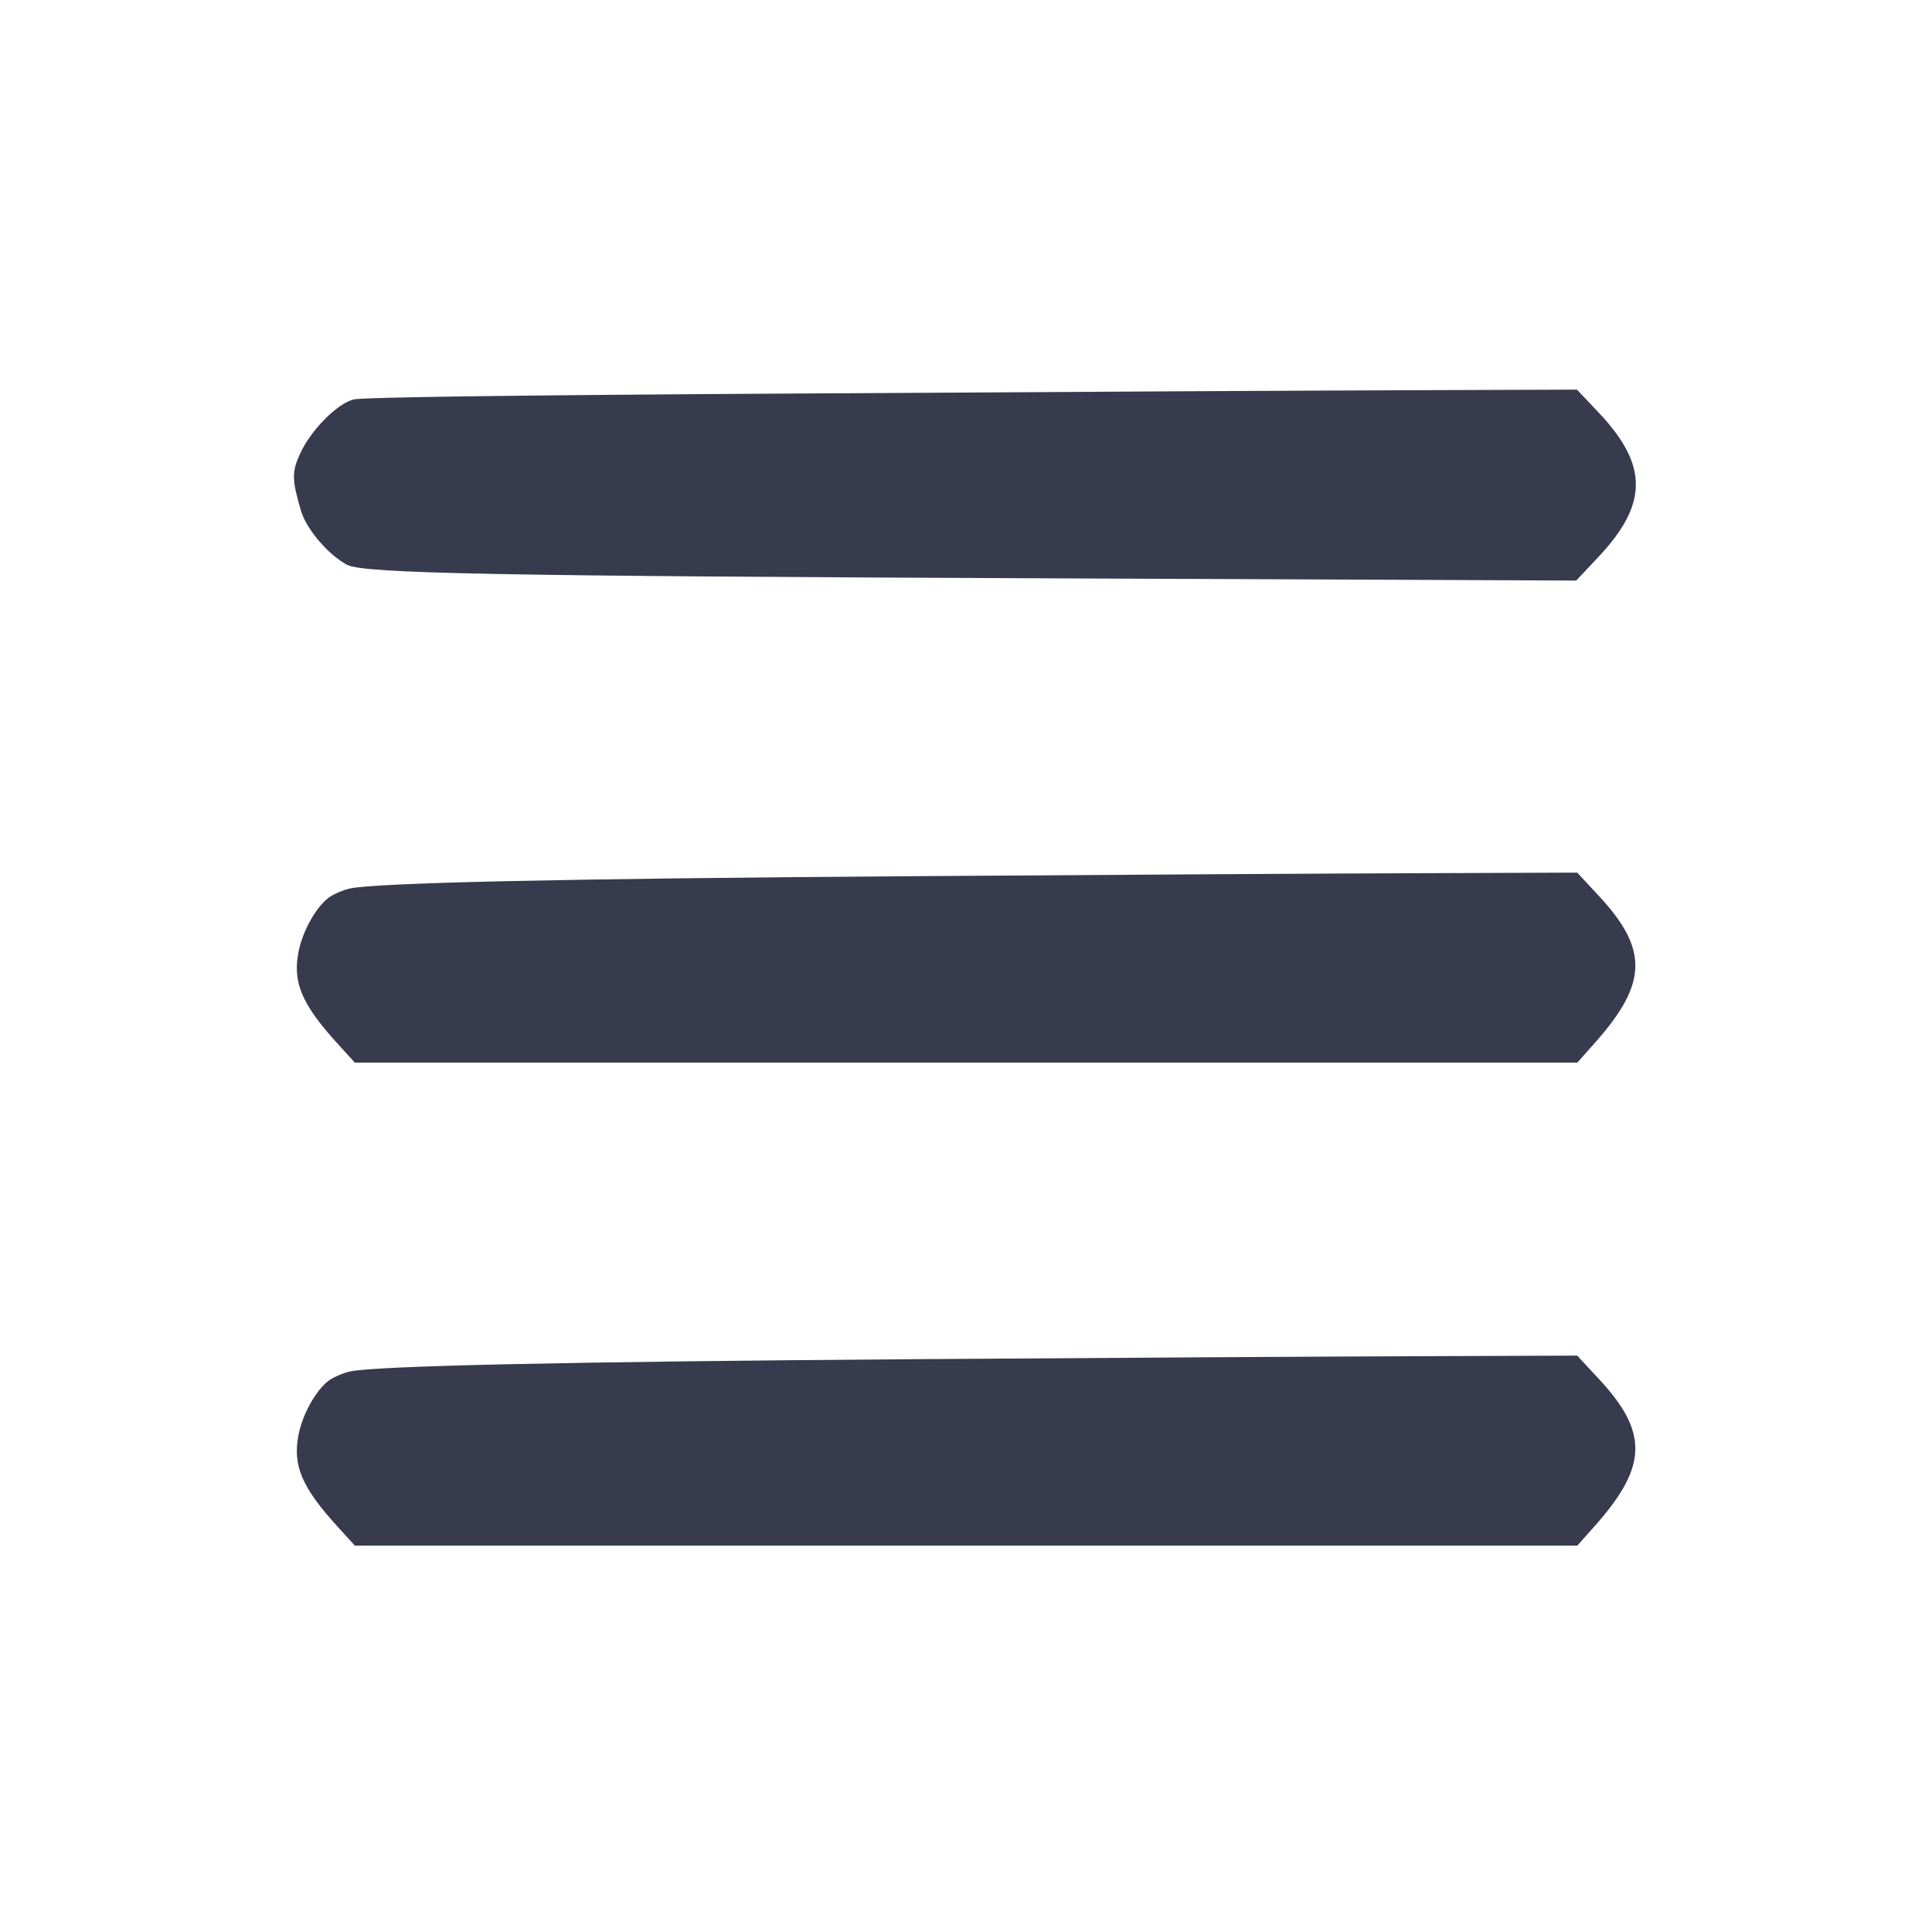
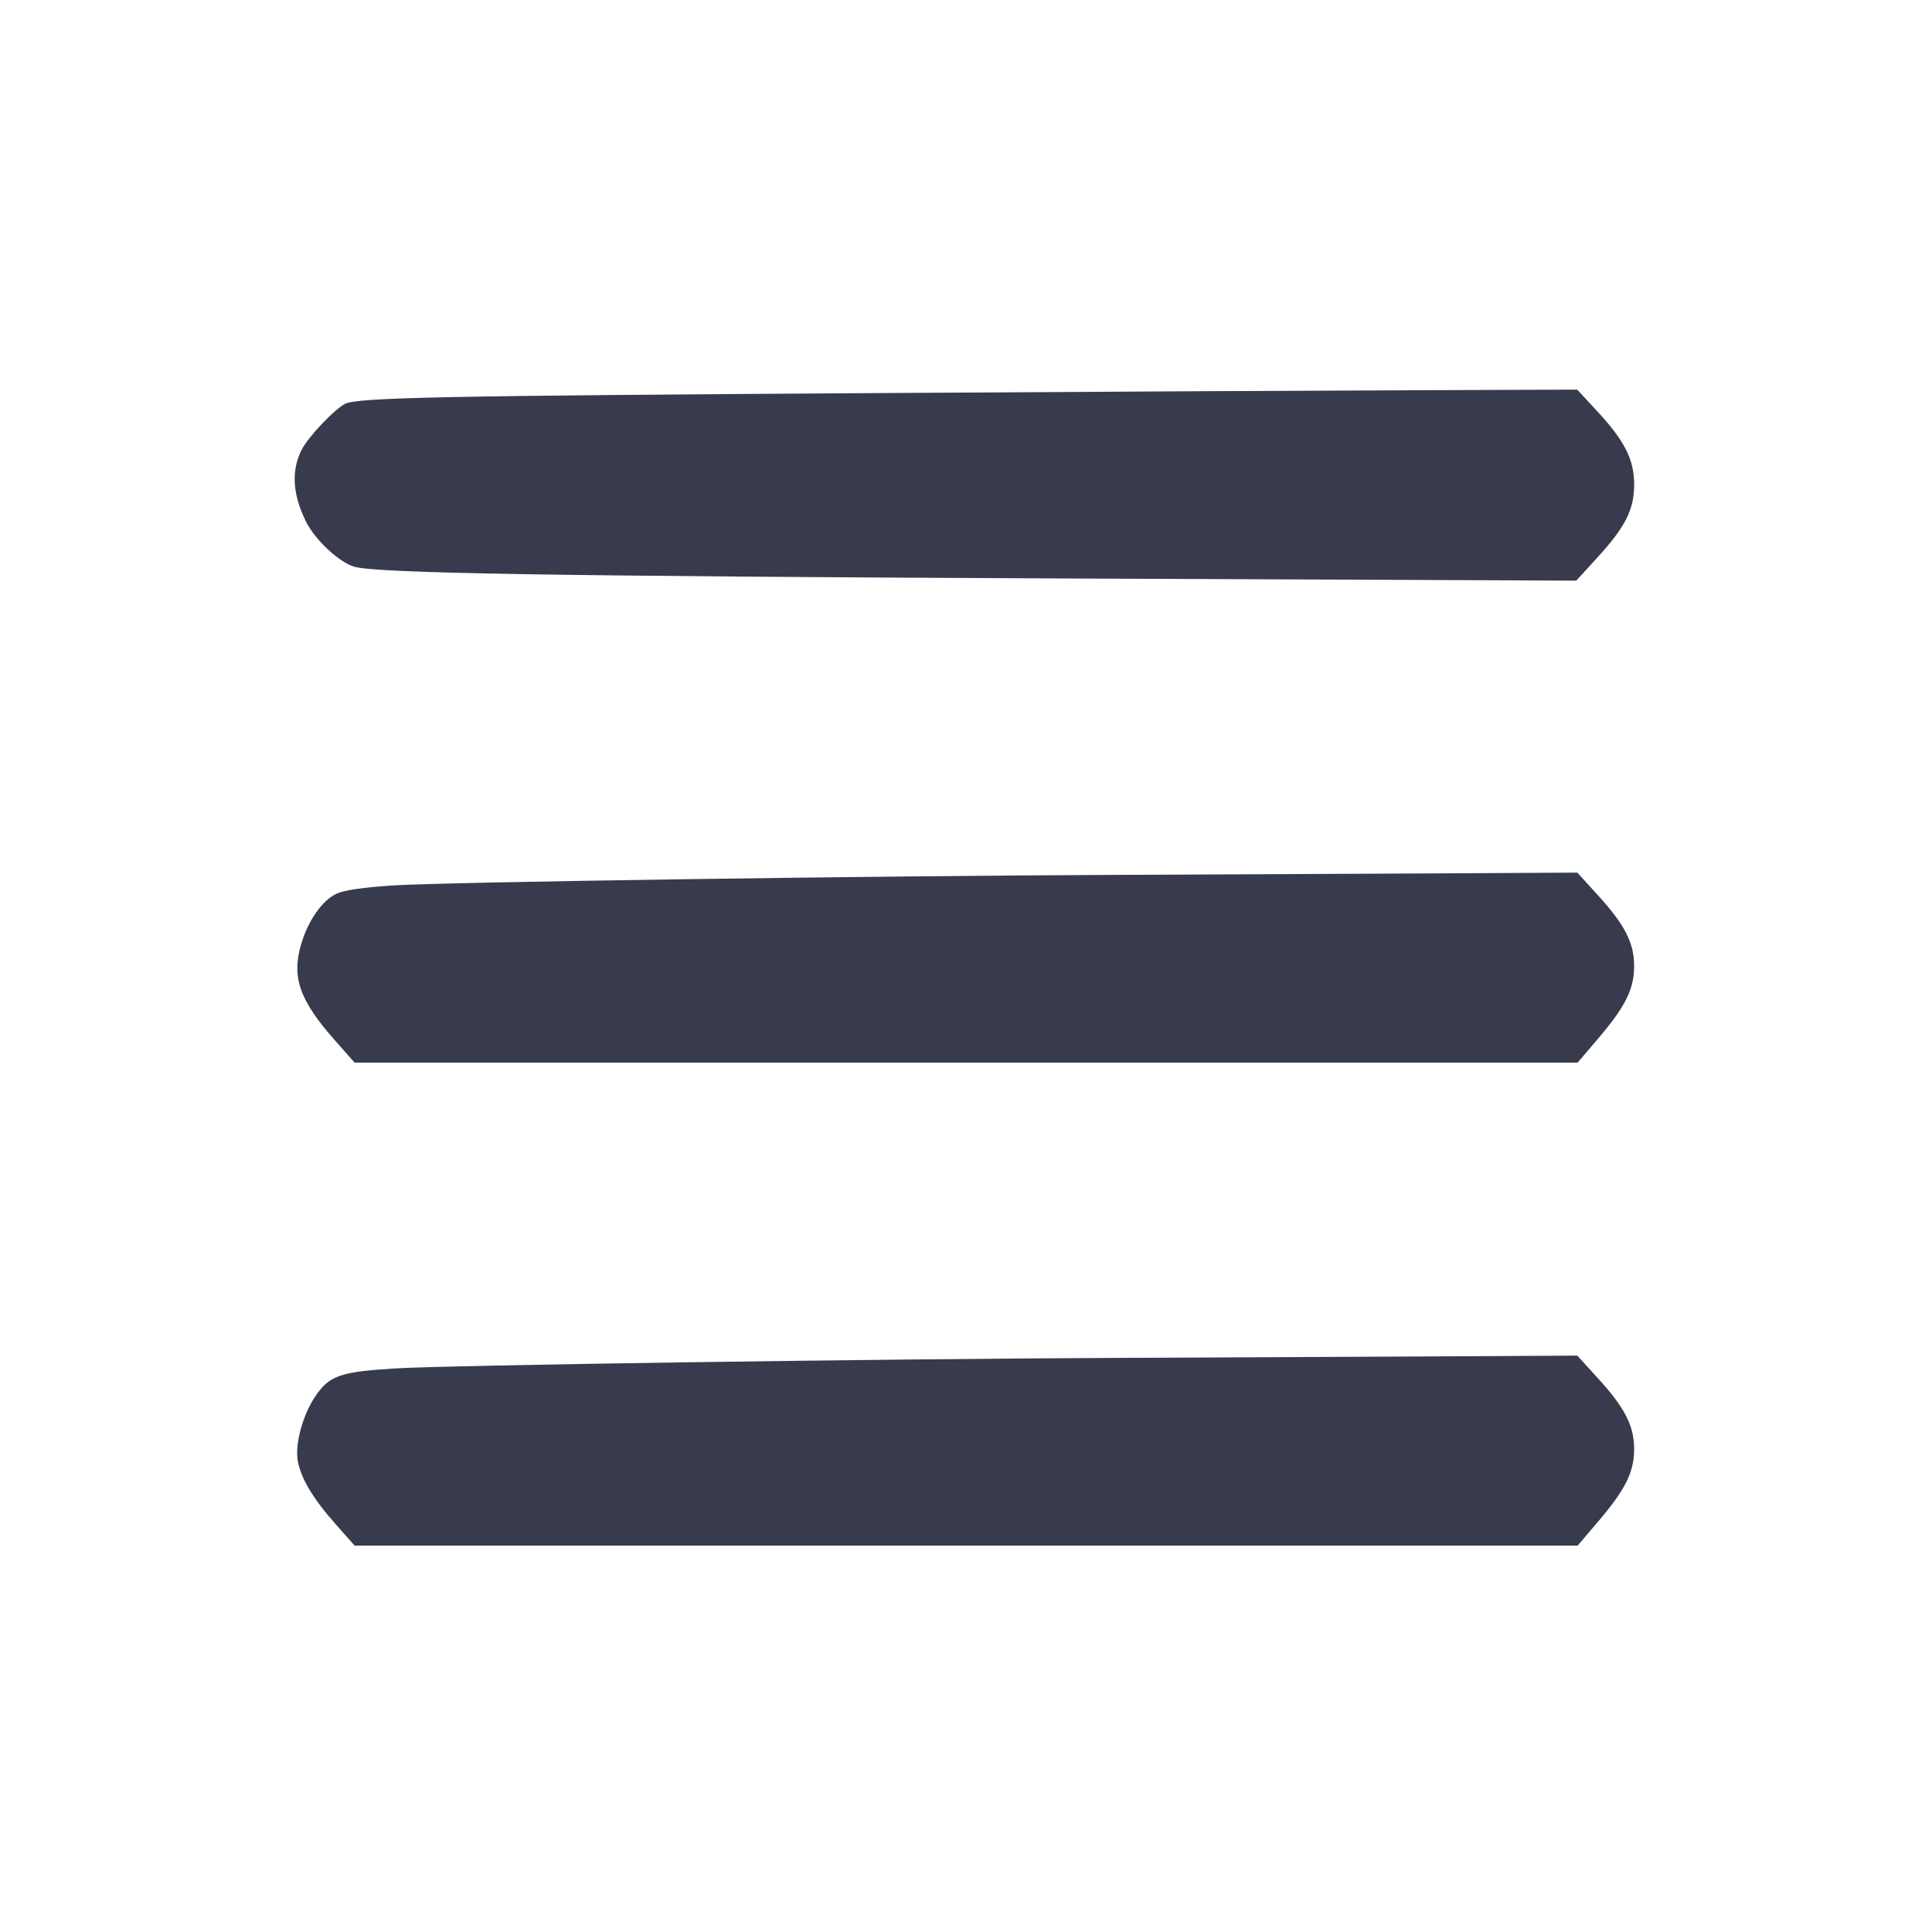
<svg xmlns="http://www.w3.org/2000/svg" width="24" height="24" viewBox="0 0 24 24" fill="none">
-   <path d="M10.124 4.887 C 6.373 4.909,4.496 4.934,4.389 4.963 C 4.182 5.019,3.861 5.345,3.729 5.633 C 3.623 5.864,3.625 5.960,3.740 6.348 C 3.808 6.577,4.084 6.898,4.314 7.017 C 4.523 7.125,6.151 7.156,13.180 7.185 L 19.580 7.212 19.854 6.921 C 20.475 6.261,20.477 5.779,19.859 5.125 L 19.590 4.840 17.645 4.847 C 16.575 4.850,13.191 4.868,10.124 4.887 M11.360 10.884 C 7.004 10.914,4.651 10.966,4.343 11.038 C 4.257 11.058,4.140 11.109,4.083 11.151 C 3.928 11.267,3.765 11.555,3.711 11.811 C 3.630 12.200,3.746 12.476,4.203 12.975 L 4.408 13.200 12.001 13.200 L 19.594 13.200 19.810 12.957 C 20.468 12.218,20.480 11.794,19.862 11.130 L 19.593 10.840 17.686 10.847 C 16.638 10.850,13.791 10.867,11.360 10.884 M11.400 16.884 C 7.047 16.915,4.643 16.967,4.343 17.038 C 4.257 17.058,4.140 17.109,4.083 17.151 C 3.928 17.267,3.765 17.555,3.711 17.811 C 3.630 18.200,3.746 18.476,4.203 18.975 L 4.408 19.200 12.001 19.200 L 19.594 19.200 19.810 18.957 C 20.468 18.218,20.480 17.794,19.862 17.130 L 19.593 16.840 17.686 16.847 C 16.638 16.850,13.809 16.867,11.400 16.884 " fill="#373B4D" stroke="none" fill-rule="evenodd" />
+   <path d="M11.060 4.882 C 5.511 4.916,4.440 4.937,4.286 5.017 C 4.152 5.086,3.829 5.427,3.749 5.584 C 3.615 5.846,3.633 6.142,3.804 6.485 C 3.916 6.709,4.221 6.992,4.404 7.041 C 4.704 7.122,6.914 7.158,13.241 7.186 L 19.581 7.213 19.844 6.925 C 20.192 6.544,20.300 6.330,20.300 6.020 C 20.300 5.710,20.184 5.479,19.846 5.114 L 19.593 4.840 17.686 4.847 C 16.638 4.850,13.656 4.866,11.060 4.882 M13.880 10.868 C 10.816 10.880,5.541 10.957,4.891 10.999 C 4.503 11.024,4.277 11.057,4.179 11.103 C 3.999 11.188,3.826 11.437,3.739 11.736 C 3.620 12.146,3.724 12.433,4.173 12.938 L 4.405 13.200 12.001 13.200 L 19.598 13.200 19.857 12.896 C 20.192 12.503,20.300 12.285,20.300 12.000 C 20.300 11.714,20.184 11.487,19.850 11.121 L 19.594 10.840 17.767 10.850 C 16.762 10.855,15.013 10.863,13.880 10.868 M13.920 16.868 C 10.927 16.880,5.586 16.958,4.912 16.999 C 4.233 17.040,4.094 17.087,3.922 17.338 C 3.767 17.563,3.665 17.923,3.697 18.134 C 3.730 18.352,3.885 18.614,4.173 18.938 L 4.405 19.200 12.001 19.200 L 19.598 19.200 19.857 18.896 C 20.192 18.503,20.300 18.285,20.300 18.000 C 20.300 17.714,20.184 17.487,19.850 17.121 L 19.594 16.840 17.767 16.850 C 16.762 16.855,15.031 16.863,13.920 16.868 " fill="#373B4D" stroke="none" fill-rule="evenodd" />
</svg>
